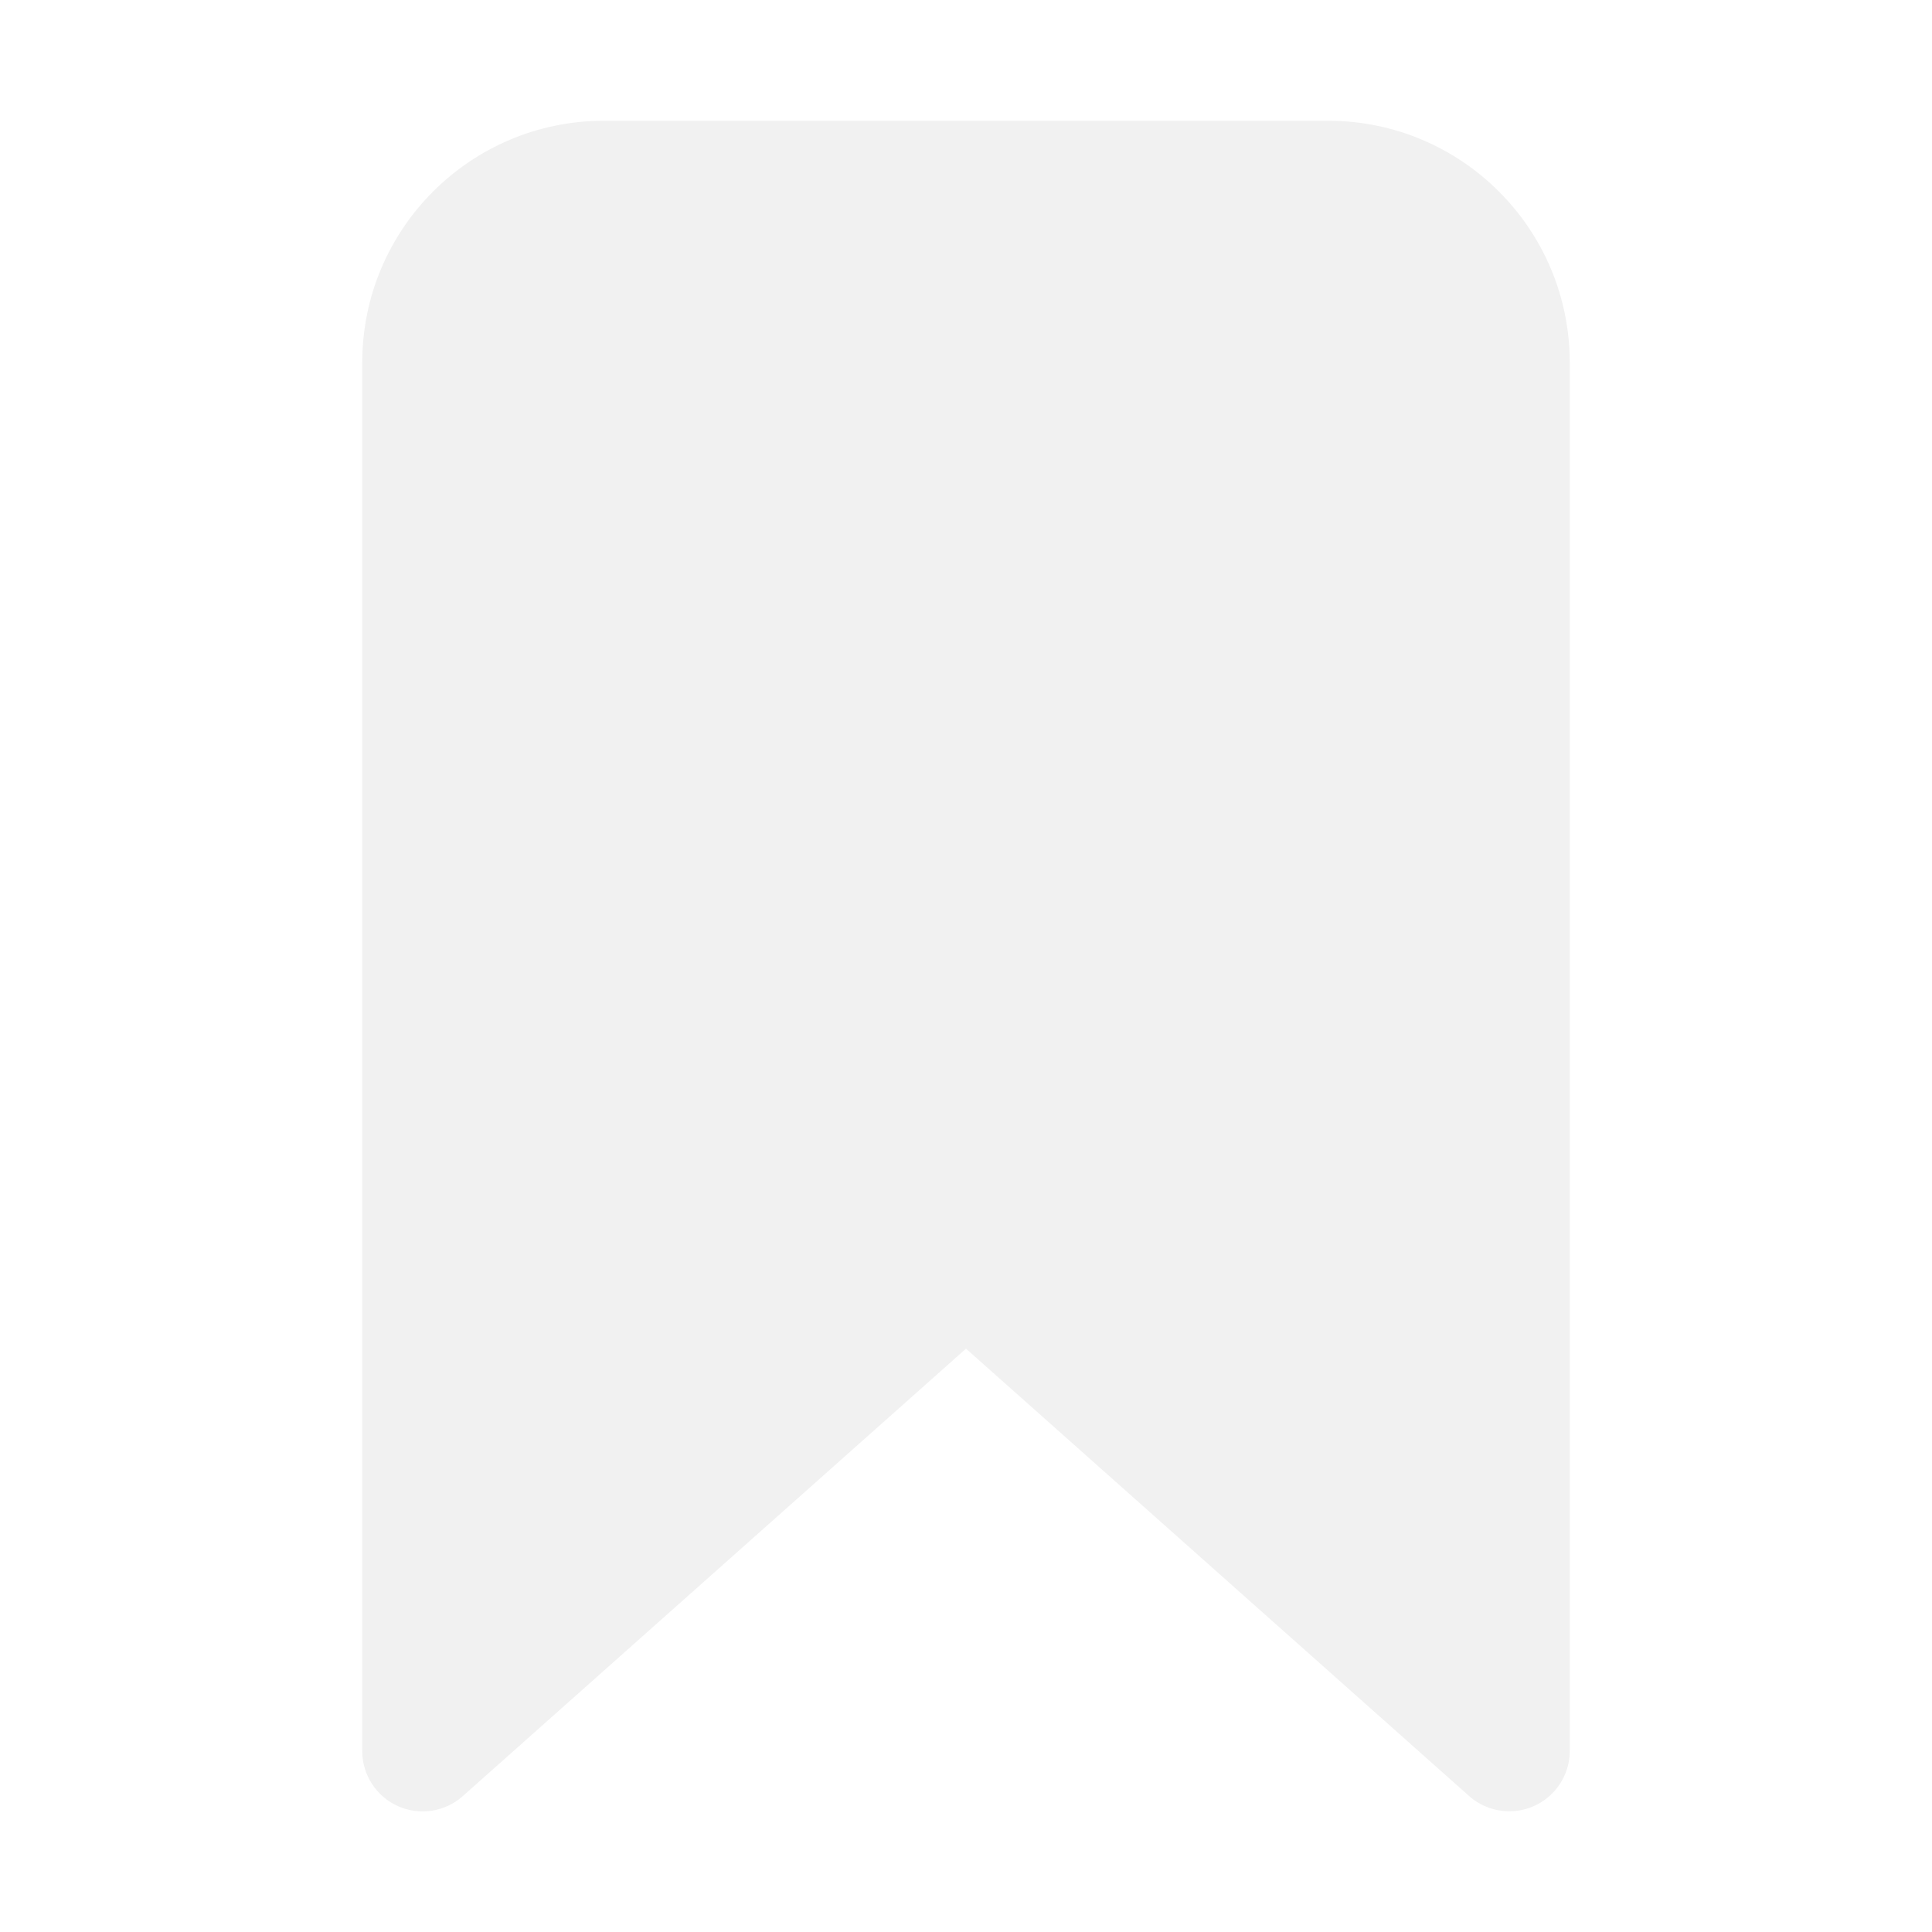
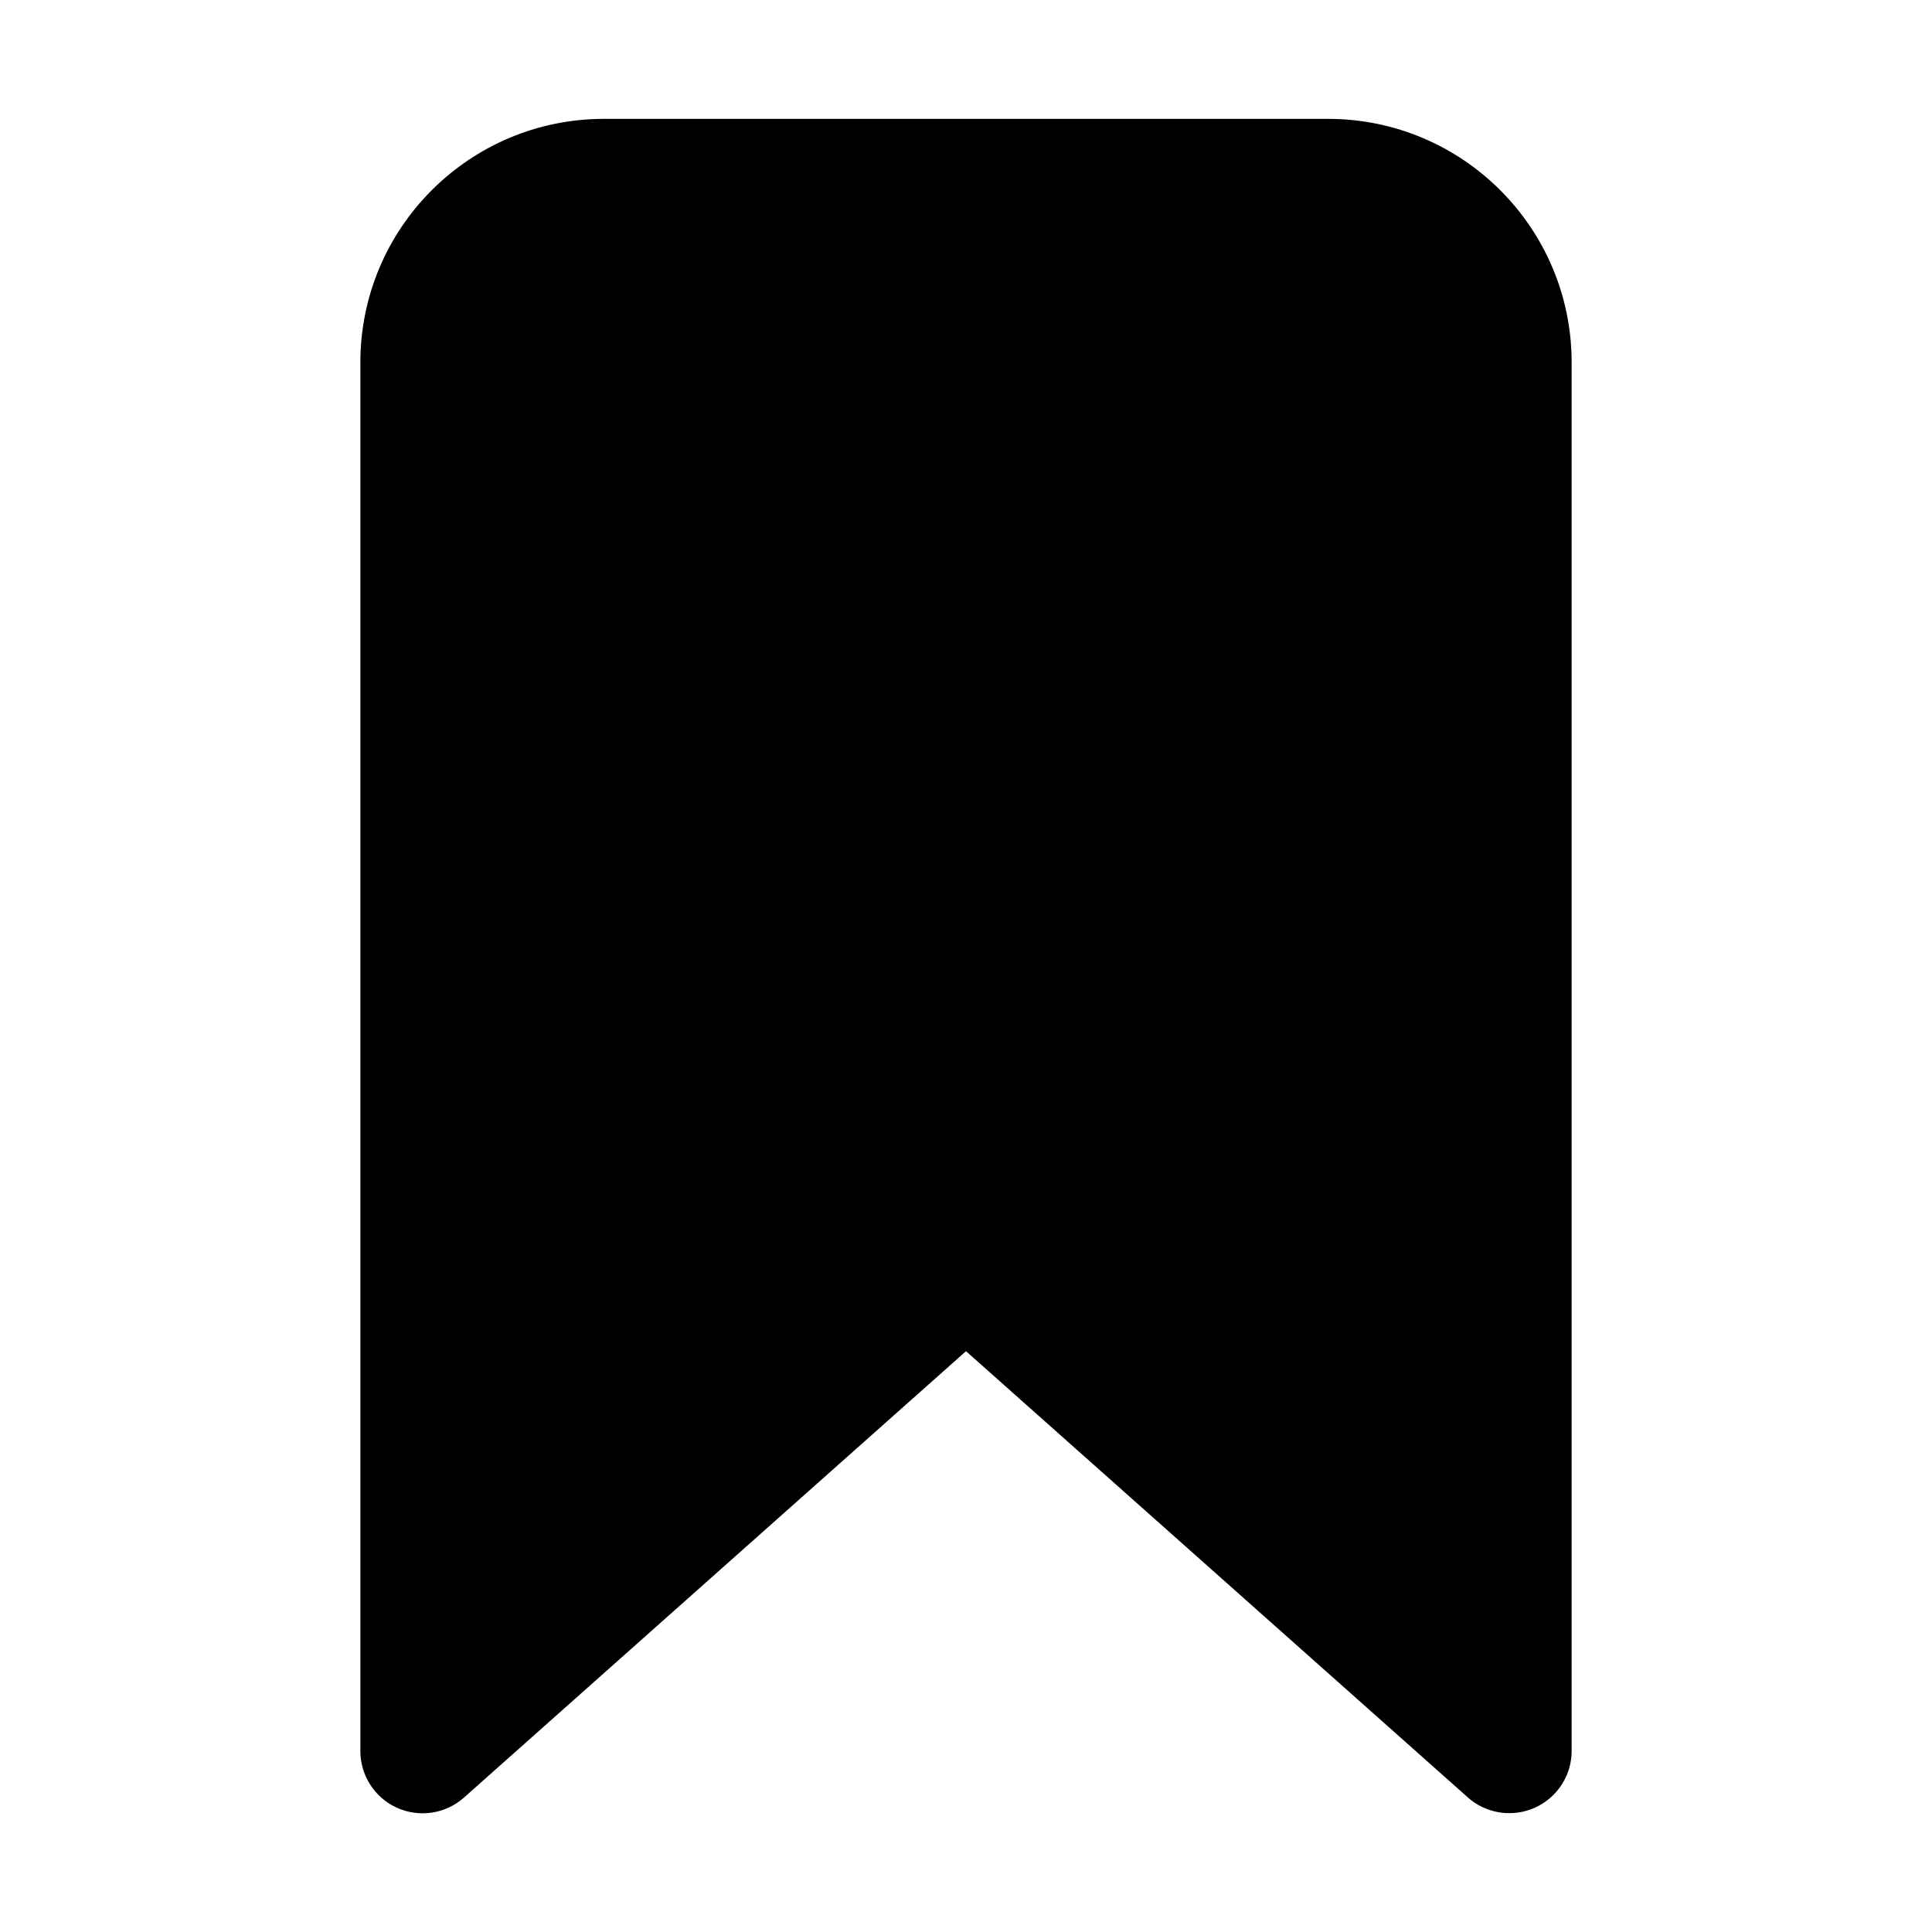
- <svg xmlns="http://www.w3.org/2000/svg" stroke="#f1f1f1" fill="#f1f1f1" stroke-width="0" viewBox="0 0 512 512" height="24px" width="24px">
+ <svg xmlns="http://www.w3.org/2000/svg" stroke="currentColor" fill="currentColor" strokeWidth="0" viewBox="0 0 512 512" height="24px" width="24px">
  <path d="M400 480a16 16 0 0 1-10.63-4L256 357.41 122.63 476A16 16 0 0 1 96 464V96a64.07 64.07 0 0 1 64-64h192a64.07 64.07 0 0 1 64 64v368a16 16 0 0 1-16 16z" />
</svg>
